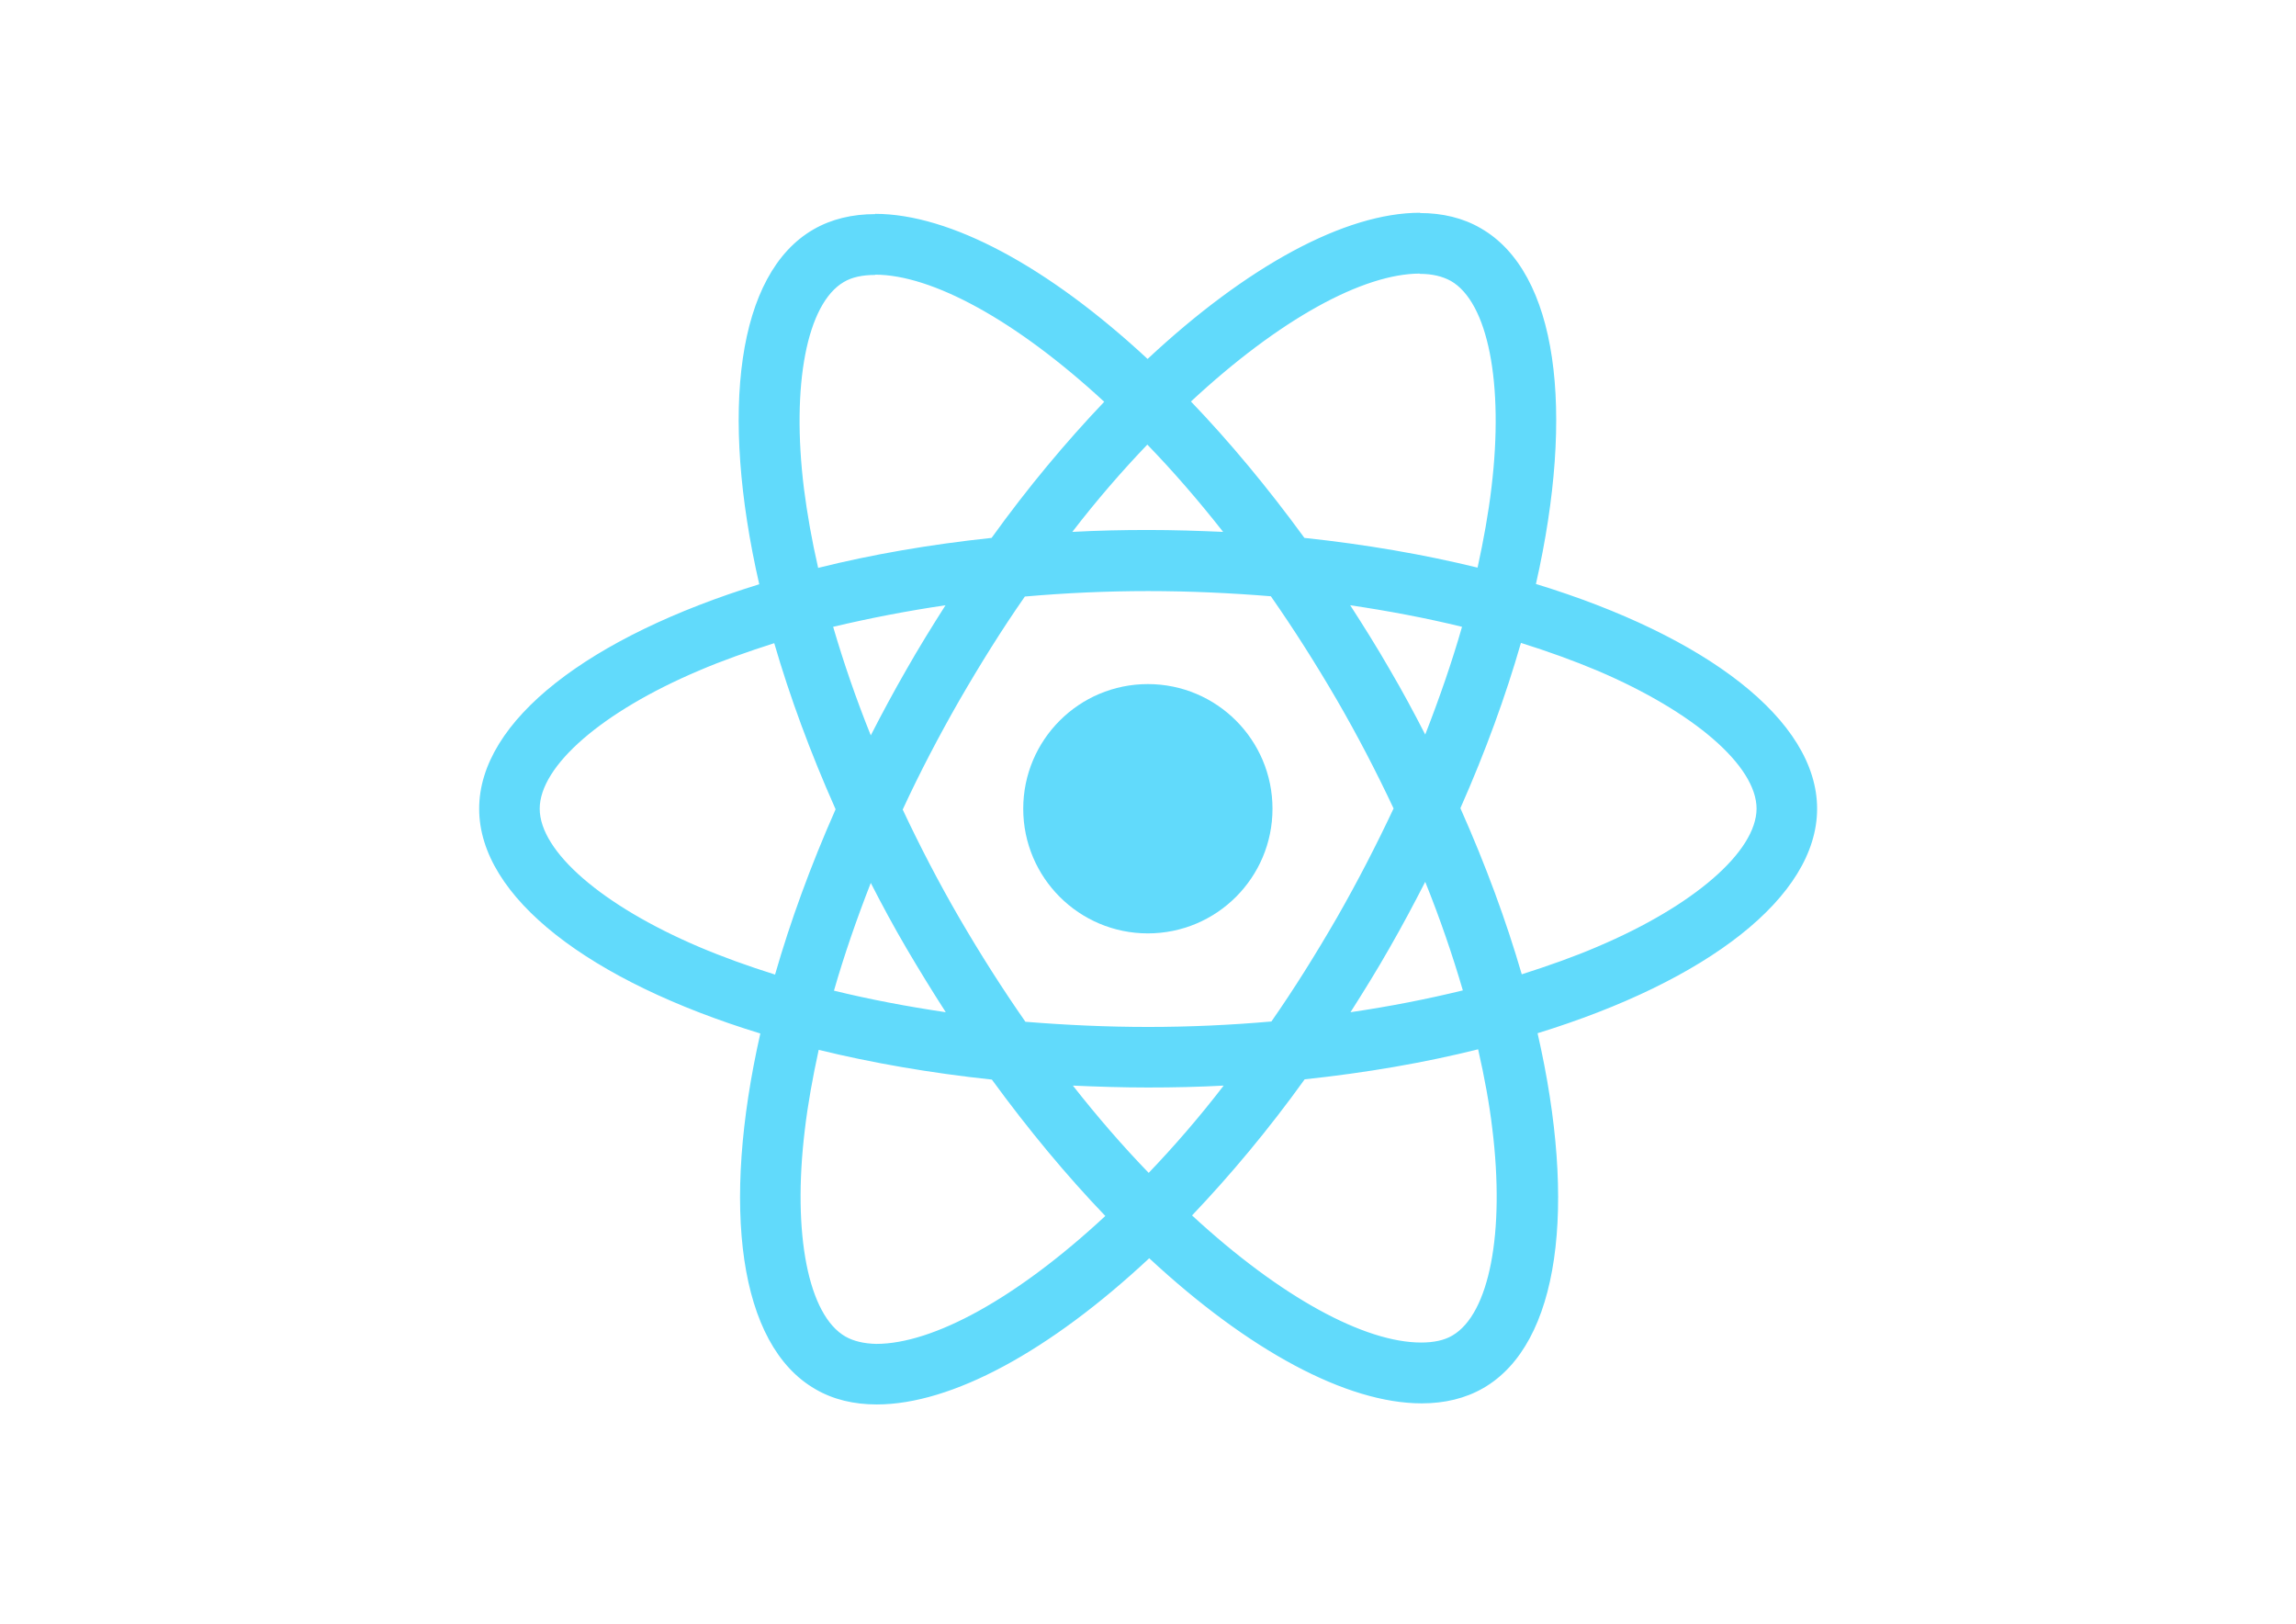
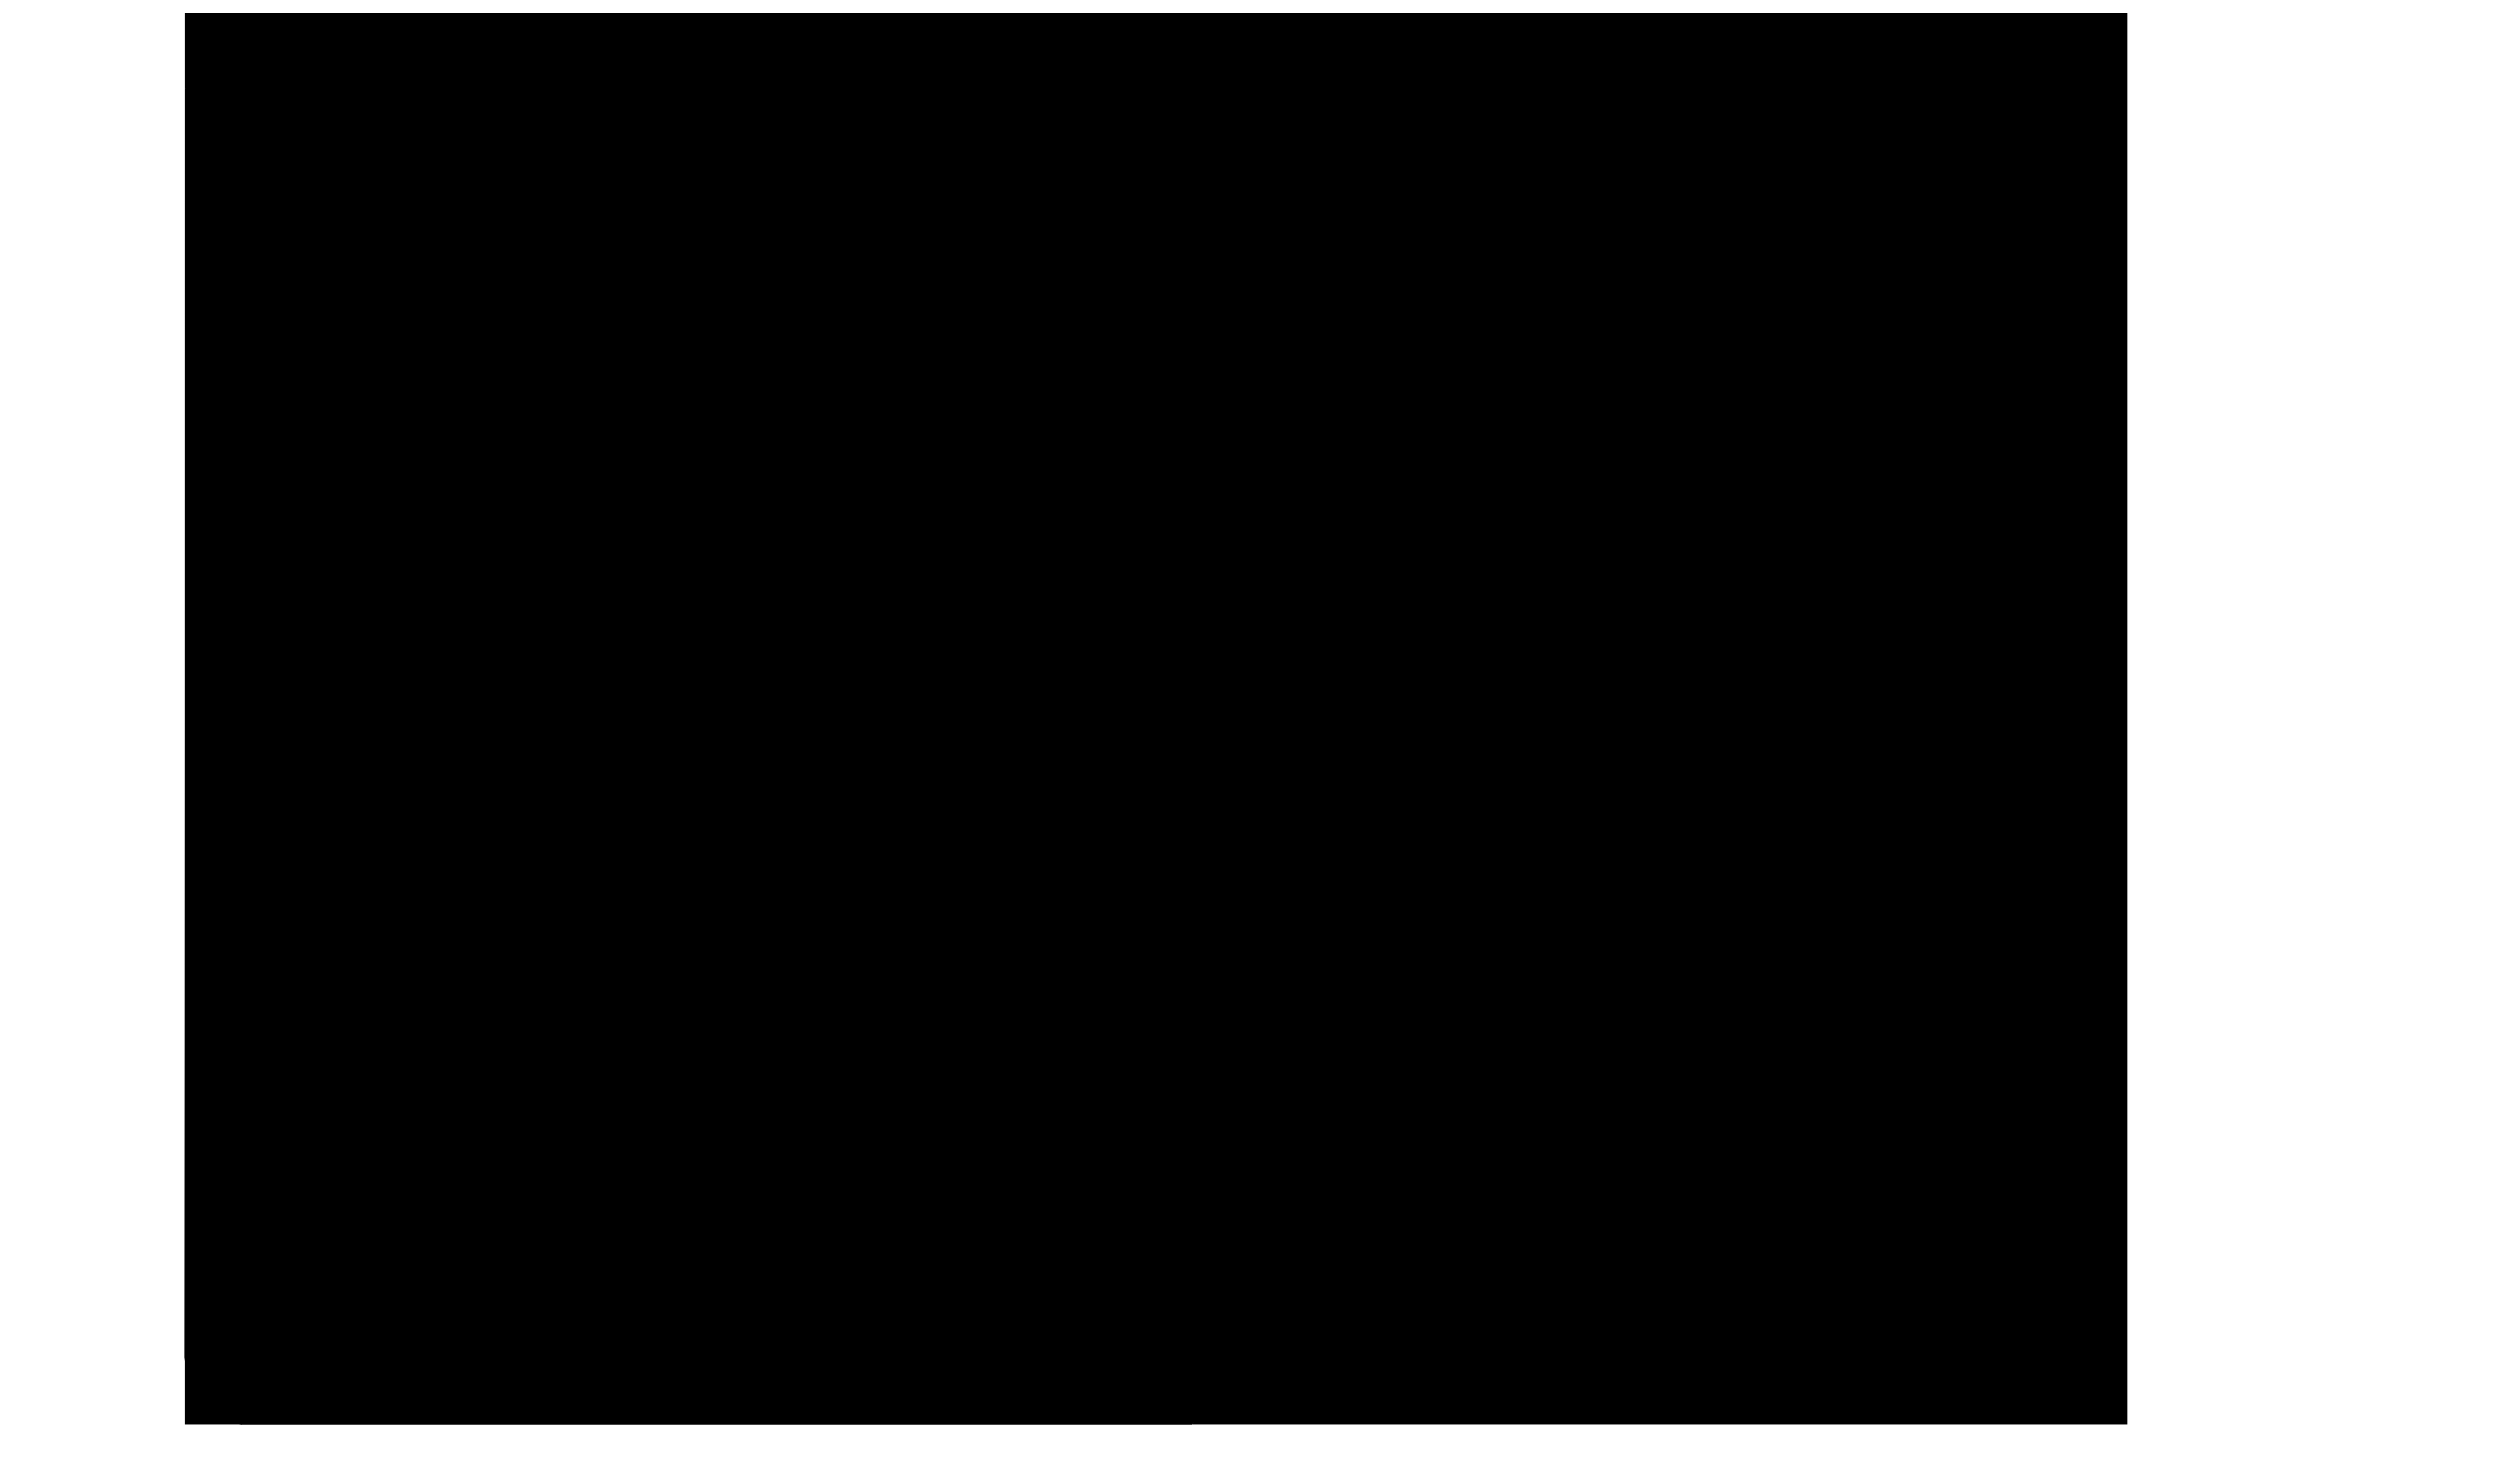
- <svg xmlns="http://www.w3.org/2000/svg" viewBox="0 0 841.9 595.3">
-   <g fill="#61DAFB">
-     <path d="M666.3 296.5c0-32.5-40.7-63.3-103.1-82.4 14.4-63.6 8-114.2-20.2-130.4-6.5-3.8-14.1-5.6-22.4-5.6v22.3c4.6 0 8.3.9 11.4 2.6 13.6 7.8 19.5 37.5 14.9 75.7-1.1 9.4-2.9 19.3-5.1 29.4-19.6-4.8-41-8.5-63.5-10.9-13.5-18.5-27.5-35.3-41.6-50 32.6-30.3 63.2-46.9 84-46.9V78c-27.5 0-63.5 19.6-99.9 53.6-36.4-33.8-72.4-53.2-99.9-53.2v22.3c20.7 0 51.4 16.5 84 46.6-14 14.7-28 31.4-41.3 49.9-22.6 2.4-44 6.1-63.6 11-2.3-10-4-19.7-5.2-29-4.7-38.2 1.1-67.9 14.6-75.8 3-1.8 6.9-2.6 11.5-2.6V78.5c-8.4 0-16 1.8-22.6 5.6-28.1 16.2-34.4 66.7-19.9 130.1-62.2 19.2-102.7 49.9-102.7 82.3 0 32.5 40.7 63.3 103.1 82.4-14.4 63.6-8 114.2 20.2 130.4 6.5 3.8 14.1 5.6 22.5 5.6 27.5 0 63.5-19.6 99.9-53.6 36.4 33.8 72.4 53.2 99.9 53.2 8.4 0 16-1.8 22.6-5.6 28.1-16.2 34.4-66.7 19.9-130.1 62-19.1 102.5-49.9 102.5-82.3zm-130.2-66.7c-3.7 12.9-8.3 26.2-13.5 39.5-4.1-8-8.4-16-13.1-24-4.6-8-9.5-15.8-14.4-23.4 14.2 2.1 27.9 4.7 41 7.9zm-45.8 106.5c-7.8 13.5-15.8 26.3-24.1 38.2-14.9 1.3-30 2-45.2 2-15.1 0-30.2-.7-45-1.9-8.3-11.9-16.4-24.6-24.2-38-7.6-13.1-14.5-26.4-20.8-39.8 6.2-13.4 13.2-26.8 20.7-39.9 7.8-13.5 15.8-26.3 24.1-38.2 14.9-1.3 30-2 45.2-2 15.1 0 30.2.7 45 1.9 8.3 11.9 16.4 24.6 24.2 38 7.6 13.1 14.5 26.4 20.8 39.8-6.3 13.4-13.2 26.8-20.7 39.9zm32.3-13c5.4 13.4 10 26.8 13.8 39.8-13.1 3.2-26.9 5.9-41.2 8 4.9-7.7 9.8-15.6 14.4-23.7 4.6-8 8.9-16.1 13-24.1zM421.2 430c-9.3-9.6-18.6-20.3-27.8-32 9 .4 18.2.7 27.5.7 9.4 0 18.7-.2 27.8-.7-9 11.7-18.3 22.4-27.5 32zm-74.4-58.9c-14.2-2.1-27.9-4.7-41-7.9 3.7-12.9 8.3-26.2 13.5-39.5 4.1 8 8.4 16 13.1 24 4.7 8 9.5 15.8 14.4 23.4zM420.7 163c9.3 9.6 18.6 20.3 27.8 32-9-.4-18.2-.7-27.5-.7-9.4 0-18.7.2-27.8.7 9-11.7 18.3-22.4 27.5-32zm-74 58.9c-4.9 7.7-9.8 15.6-14.4 23.7-4.6 8-8.9 16-13 24-5.4-13.4-10-26.8-13.8-39.8 13.1-3.1 26.9-5.8 41.2-7.9zm-90.5 125.2c-35.4-15.1-58.3-34.9-58.3-50.6 0-15.7 22.9-35.6 58.3-50.6 8.6-3.7 18-7 27.7-10.1 5.7 19.6 13.2 40 22.5 60.9-9.2 20.8-16.6 41.1-22.2 60.6-9.9-3.1-19.3-6.5-28-10.2zM310 490c-13.6-7.8-19.5-37.5-14.9-75.7 1.1-9.4 2.9-19.3 5.1-29.4 19.6 4.8 41 8.5 63.5 10.9 13.5 18.5 27.5 35.3 41.6 50-32.6 30.3-63.2 46.9-84 46.9-4.5-.1-8.3-1-11.3-2.7zm237.2-76.2c4.7 38.2-1.1 67.9-14.6 75.8-3 1.8-6.9 2.6-11.5 2.6-20.7 0-51.4-16.5-84-46.6 14-14.7 28-31.4 41.3-49.9 22.6-2.4 44-6.1 63.6-11 2.3 10.1 4.1 19.8 5.2 29.1zm38.5-66.7c-8.6 3.7-18 7-27.7 10.1-5.7-19.6-13.2-40-22.5-60.9 9.2-20.8 16.6-41.1 22.2-60.6 9.9 3.1 19.3 6.5 28.1 10.2 35.4 15.1 58.3 34.9 58.3 50.6-.1 15.7-23 35.6-58.4 50.6zM320.8 78.4z" />
-     <circle cx="420.9" cy="296.5" r="45.7" />
-     <path d="M520.5 78.1z" />
+ <svg xmlns="http://www.w3.org/2000/svg" version="1.1" id="Calque_1" x="0px" y="0px" viewBox="0 0 960 560" style="enable-background:new 0 0 960 560;" xml:space="preserve">
+   <g id="XMLID_1_">
+     <path id="XMLID_2_" class="st0" d="M71,34c0-9.7,0-19.3,0-29c248.6,0,497.2,0,745.9,0c0,180.7,0,361.3,0,542   c-119.6,0-239.3,0-358.9,0c0.5-3,3.3-2.4,5.1-2.9c4.4-1.2,8.7-2.2,11.2-6.6c0.8-1.4,2.4-1.6,4-1.7c2.2-0.1,4.3-0.1,6.5-0.1   c100.5,0,200.9,0,301.4,0c5.2,0,10.3-0.3,15-2.8c5.1-2.7,8.7-6.6,10.5-12.1c1.9-5.9,2.8-12,2.8-18.2c0.1-121.8,0-243.6,0-365.4   c0-6.6-0.2-6.7-6.7-6.7c-32.2,0-64.3,0-96.5,0.1c-23.1,0.1-44.3-6.7-63.6-19.1c-15.3-9.8-28.6-22.3-43.4-32.7   c-13.8-9.7-28-18.7-44.7-22.5c-6.6-1.5-13.3-2.8-20.2-2.8c-19-0.1-38,0-57,0c-6.9,0-8.2-0.9-7.7-7.8c0.7-10-0.6-19.9-0.1-29.9   c0.2-3.6-1.2-5.5-4.8-6.4c-4.9-1.1-9.7-2-14.8-2c-112.1,0.1-224.3,0.1-336.4,0c-8.9,0-17.6,0.7-26,3.7c-9.1,3.3-15.1,9.4-18.5,18.3   C73.5,31.1,73.7,33.7,71,34z" />
+     <path id="XMLID_3_" class="st1" d="M71,34c0.3-0.4,0.7-0.7,0.8-1.1c3.4-14,12.5-22.1,26.2-24.8c6.6-1.3,13.5-2,20.3-2   C231.3,6,344.3,6,457.3,6c6.4,0,12.4,1.6,18.8,3.8c0,14.1,0,28,0,42.2c1.6,0,2.9,0,4.2,0c19.3,0,38.7,0,58,0.2   c16.1,0.1,31.2,4.1,45.3,11.8c15,8.1,28.4,18.5,41.7,29c10.1,7.9,19.8,16.2,31.3,22.1c17.5,9.1,36.1,14.3,55.9,14.3   c32.5,0,65-0.2,97.4-0.4c1.8,0,3.6,0,5.8,0c0.1,2.3,0.2,4.1,0.2,5.9c0,35.5,0,71,0,106.5c0,86.1,0,172.3-0.1,258.4   c0,6.1-0.8,12.3-2,18.3c-2,10.5-10.4,18.2-21.7,18.6c-3,0.1-6,0.4-9,0.4c-100.6,0-201.3,0-301.9,0c-1.8,0-3.6,0-5.8,0   c-0.7,4.3-3.9,6-7.5,7c-3,0.9-6.1,1.4-9.2,2.1c-0.4,0.1-0.6,0.6-0.9,0.9c-121.7,0-243.3,0-365,0c-13.9-3.1-20.3-12.6-22-26   C71,358.7,71,196.3,71,34z" />
+     <path id="XMLID_4_" class="st2" d="M71,521c0.6,1.6,1.4,3.2,1.8,4.8c2.8,10.1,9,17.1,19.2,20.3c0.4,0.1,0.7,0.6,1,0.9   c-7.3,0-14.7,0-22,0C71,538.3,71,529.7,71,521z" />
+     <path id="XMLID_5_" class="st3" d="M414,525c-2.1,0-4,0-6,0c-95,0-190,0-284.9,0c-3.7,0-7.3-0.1-11,0.3c-8.3,0.8-14-5.5-15-13.4   c-0.3-2-0.2-4-0.2-6c0-2.2,0.2-4.3,0.2-6.5c0-118.8,0-237.6,0-356.4c0-3.5-0.2-7-0.2-10.5c0-2.3,0-4.7,0.5-6.9   c0.8-3.5,2.4-4.5,6.1-4.6c3.7-0.1,7.3,0,11,0c24.7,0,49.3-0.1,74,0.2c15.8,0.1,30.9-3.4,45.5-9.1c14.6-5.7,27.1-14.6,39-24.4   c14.7-12.2,29.8-23.8,46-34.1c6-3.8,12.3-7.3,19.4-8.8c1.6-0.3,3.2-0.7,4.9-0.7c21.3,0,42.7,0,64,0c5.5,0,8.3,2.5,8.9,7.9   c0.2,1.8,0.1,3.7,0.1,5.5c-0.1,54-0.1,108-0.2,162c-0.2,68-0.6,135.9-0.9,203.9c-0.1,15.7,0,31.3-0.1,47   c-0.1,17.5-0.4,34.9-0.7,52.4C414.2,523.2,414.1,523.9,414,525z" />
+     <path id="XMLID_6_" class="st4" d="M474,483.6c-10.1-7.5-34.7-7.7-47-1.1c0-1.8,0-3.5,0-5.1c0-127.8,0-255.6-0.1-383.4   c0-4.2,1.2-6.7,5.1-7.9c2.8-0.9,5.7-1.9,8.6-2.1c6.3-0.3,12.6-0.1,19-0.1c4.1,0,7.7,1.9,11.2,3.8c2.5,1.4,2.8,3.9,3.3,6.3   c0.2,1.1,0,2.3,0,3.5c0,126.8,0,253.6,0,380.4C474,479.8,474,481.6,474,483.6z" />
+     <path id="XMLID_7_" class="st3" d="M473.9,11.5c0,7.2,0,14.3,0,21.4c-3.6-1.4-6.9-3.2-10.3-3.8c-5.5-0.9-11.2-1.2-16.8-1.2   c-25-0.1-50-0.1-75,0.1c-8.1,0.1-16.2,0.7-24.3,1.8c-12.6,1.8-24.2,6.8-35.1,13.2C299.1,51,286.8,60.5,274.7,70   c-9.3,7.3-18.4,14.8-28.8,20.4c-7.6,4.1-15.5,7.6-23.9,9.8c-1.8,0.5-3.9,0.1-5.4,1c-1.8,0.9-3.3,2.3-5.4,0.9   c-2.3,3.4-6,0.5-8.9,2.2c-1.9,1.1-4.6,0.8-7,0.8c-4.4,0-8.7,0.2-13.1,0.2c-4.5-0.1-9-0.2-13.5-0.2c-22.7,0-45.3,0-68,0   c-1.3,0-2.7,0.1-4-0.1c-3.4-0.4-4.7-1.7-4.7-5.1c0-22.5-0.4-45,0.1-67.5C92.4,20.5,98.5,11.8,112,9c2.9-0.6,5.9-0.9,8.9-0.9   c111.5,0,223,0,334.5-0.1C461.7,8,467.8,9.2,473.9,11.5z" />
+     <path id="XMLID_8_" class="st3" d="M476.2,535c0-160.6,0-320.5,0-480.8c1.2-0.1,2.4-0.2,3.5-0.2c20.2,0,40.3-0.3,60.5,0.2   c16.5,0.4,31.8,5.6,46.2,13.6c13.7,7.7,26,17.3,38.1,27.1c11.9,9.6,23.9,19,38,25.3c10.8,4.8,22,8.1,33.7,9.9   c8.6,1.3,17.2,2,25.8,1.5c29.8-1.6,59.6-0.3,89.4-0.7c0.6,0,1.3,0.1,2.3,0.1c0.1,1.5,0.2,2.9,0.2,4.4c0,121.7,0.1,243.3-0.1,365   c0,6.9-0.4,14-3,20.5c-3.2,7.9-8.6,12.9-17.5,13.2c-5.8,0.2-11.6,0.7-17.4,0.7c-97.8,0-195.7,0-293.5,0   C480.5,535,478.6,535,476.2,535z" />
+     <path id="XMLID_9_" class="st3" d="M415,44.1c3.3,0,6.3,0,10,0c0,40.8,0,81.5,0,122.3c0,41.2,0,82.3,0,123.5c0,41,0,82,0,123   c0,40.8-0.1,81.6,0,123c-1.9,0.1-3.5,0.2-5,0.2c-59.8-0.1-119.7,0-179.5-0.2c-43.5-0.1-86.9-0.6-130.4-0.8c-6.4,0-12-2.1-16.1-6.7   c-3-3.3-5.3-7.5-5.9-12.2c-0.6-4.8-1.1-9.6-1.1-14.4c-0.1-125.3,0-250.6,0-376c0-1.5,0-2.9,0-4.6c3.5,0,6.6,0,9.8,0   c-2,4.5-3.4,9-1.9,14c0.4,1.2,0.1,2.6,0.1,4c0,120.5,0,241,0,361.5c0,3.8-0.3,7.6,0.1,11.3c1.1,10.9,9.3,16.7,20.2,15.7   c2.3-0.2,4.6-0.6,6.9-0.6c96.2,0,192.3,0,288.5,0c1.8,0,3.6,0,5.9,0c0.1-1.6,0.2-3.1,0.2-4.5c0.1-33.7,0.2-67.3,0.2-101   c0.1-41.8,0-83.7,0.1-125.5c0.2-68.1,0.6-136.3,0.9-204.4c0-11.5,0-23,0.2-34.5C418.2,52.6,417.9,48.2,415,44.1z" />
+     <path id="XMLID_10_" class="st5" d="M76.4,529.2c-2.1-5.1-3.5-9.6-3.5-14.5c0-4.2,0-8.3,0-12.5c0-150,0-300,0-450   c0-3.8-0.2-7.7-0.1-11.5c0.3-13.4,6.4-23.1,18.7-28.5c3.7-1.6,7.8-2.3,11.9-3.1c-5.4,3.2-9.2,7.5-11.2,13.2   c-1.1,3.2-2.2,6.7-2.2,10c-0.2,22.7-0.1,45.3-0.1,68c0,1.3,0.2,2.6,0.3,4.1c-4.1,1.3-5.4,4.5-5.4,9C85,153.7,85,193.8,85,234   c0,87.3,0,174.7,0,262c0,15.4,0,15.4-6.8,29.4C77.7,526.5,77.2,527.5,76.4,529.2z" />
+     <path id="XMLID_11_" class="st6" d="M432.7,544.8c-107.4,0-215.3,0-324.2,0c1.4-2.9,2.7-5.2,4-7.8c1.8,0,3.5,0,5.1,0   c36.5,0,73-0.6,109.5,0.2c64.3,1.4,128.6,0.3,192.9,0.8c2.3,0,4,0.4,5.7,2.2C427.8,542.1,430.5,543.4,432.7,544.8z" />
+     <path id="XMLID_12_" class="st4" d="M474,66.4c-15.6-7.5-31.1-7.1-47-0.9c0-9.4-0.1-18.8,0.1-28.3c0-1,1-2.6,2-3   c3.6-1.6,7.3-3.7,11.1-3.9c7.6-0.5,15.3-1.4,22.8,0.7c2.7,0.7,5.3,1.9,7.8,3.2c2.4,1.3,3.3,3.7,3.3,6.3C474,49.2,474,57.8,474,66.4   z" />
+     <path id="XMLID_13_" class="st4" d="M474,532.6c-15.6-6.7-30.9-6.5-46.7-1c-0.1-0.7-0.3-1.8-0.3-2.8c0-6.3,0.2-12.7-0.1-19   c-0.1-3.2,1.2-4.7,3.8-6.1c3.9-2.1,8.2-2.8,12.4-3.2c9-0.9,17.9-0.7,26.2,3.5c3.2,1.6,4.6,4.2,4.6,7.5   C474,518.5,474,525.5,474,532.6z" />
+     <path id="XMLID_14_" class="st6" d="M87,118.8c0-2.9-0.1-5.4,0-7.8c0.1-2.3,1.5-3.6,3.8-3.9c0.7-0.1,1.3-0.1,2-0.1   c27,0,53.9,0,80.9,0c1,0,1.9,0.1,3.2,0.2c-0.3,4.5-2.5,7.9-4.4,11.6C144.1,118.8,115.9,118.8,87,118.8z" />
+     <path id="XMLID_15_" class="st6" d="M207,117c1.4-3.8,2.8-7.7,4.4-11.4c0.2-0.4,1.4-0.4,3-0.8c-1.5,4-2.6,7.2-3.8,10.4   c3.3-1.4,4.2-4.2,5-6.8c1.1-3.6,3.1-5.2,6.7-6.2c16.3-4.5,30.7-12.5,44-22.9c12.3-9.7,24.9-19,37.4-28.5c0.5-0.4,1.1-0.6,2.5-1.3   c-0.5,2.1-0.9,3.5-1.2,4.8c-1.6,5.5-4.5,9.7-9.5,13.1c-10,7-19.5,14.8-29,22.5c-14.7,11.9-30.8,20.9-49.4,25.1   c-3,0.7-6.1,1.3-9.1,1.9C207.7,117.4,207.4,117.4,207,117z" />
+     <path id="XMLID_16_" class="st6" d="M341.9,41.7c1.2-3.3,2.3-6.2,3.6-9.7c3.3-0.3,6.8-0.8,10.4-1.1c23.4-1.6,46.8-0.8,70.3-1   c1.7,0,3.3,0,5.7,0c-1.8,1.1-3.1,1.7-4.2,2.7c-1.3,1.2-2.8,2.5-3.3,4c-0.4,1.3,0.5,3.1,0.8,5C397.4,41.7,370,41.7,341.9,41.7z" />
+     <path id="XMLID_17_" class="st4" d="M459.8,480.2c0,6.7,0,12.4,0,18.5c-11.3-1.5-22.2-1.2-32.8,4.4c0-5.6,0-10.7,0-15.8   c0-1.8,0.8-2.8,2.4-3.3c3.6-1.2,7.1-2.8,10.7-3.5C446.5,479.4,452.9,480,459.8,480.2z" />
+     <path id="XMLID_18_" class="st4" d="M427.1,85.9c0-5.9,0-11.5,0-17.4c10.2-6.5,21.2-5.9,32.6-4.8c0,6.2,0,11.9,0,18.1   C448.5,80.7,437.6,80.6,427.1,85.9z" />
+     <path id="XMLID_19_" class="st6" d="M450.3,529.5c4.6,0.5,9.2,0.7,13.7,1.6c2.5,0.5,5,1.8,7.2,3.1c2.4,1.4,2.5,3.9,0.2,5.7   c-1,0.8-2.2,1.5-3.4,1.9c-11.4,4.2-22.9,4.1-34.5,0.8c-1.7-0.5-3.4-1.4-4.8-2.4c-2.7-1.9-2.4-4.5,0.5-6.3c4.3-2.7,9.1-3.8,14.1-3.9   c2.3,0,4.7,0,7,0C450.3,529.8,450.3,529.7,450.3,529.5z" />
+     <path id="XMLID_20_" class="st4" d="M462.2,82.3c0-6.2,0-11.9,0-18.3c1.7,0.5,3.1,0.9,4.7,1.3c0,5.9,0,11.5,0,17.7   C465.2,82.8,463.8,82.6,462.2,82.3z" />
+     <path id="XMLID_21_" class="st4" d="M462.2,498.9c0-6.2,0-11.9,0-18.1c1.8,0.5,3.2,1,4.6,1.4c0,6.1,0,11.9,0,18.1   C465.1,499.7,463.7,499.3,462.2,498.9z" />
+     <path id="XMLID_22_" class="st4" d="M474,87.2c-2-1.1-3.4-1.9-4.7-2.7c0-5.9,0-11.6,0-17.7c3.5,1.5,4.6,4.1,4.7,7.2   C474.1,78.2,474,82.3,474,87.2z" />
+     <path id="XMLID_23_" class="st4" d="M474,504.1c-1.9-1.1-3.4-1.8-4.7-2.6c0-5.9,0-11.6,0-17.7c3.7,1.3,4.6,4.1,4.7,7.1   C474.1,495,474,499.2,474,504.1z" />
+     <path id="XMLID_24_" class="st7" d="M85.4,515.1c2,3.5,1.3,6.4-0.2,9.3c-1.7,3.4-3.2,7.1-5,11.3c-1.3-1.7-2.1-2.8-2.7-3.5   C80.2,526.3,82.8,520.9,85.4,515.1z" />
+     <path id="XMLID_25_" class="st8" d="M305.2,59.7c1.5-4,2.8-8.2,4.7-12c0.8-1.5,2.8-2.4,5-3.2c-1.4,3.9-2.4,8-4.2,11.7   c-0.8,1.7-3.1,2.7-4.7,3.9C305.7,60,305.4,59.8,305.2,59.7z" />
+     <path id="XMLID_26_" class="st9" d="M179.6,118.9c-1.7,0-2.8,0-3.9,0c0-0.4-0.2-0.7-0.1-1c1.1-2.6,2.2-5.1,3.3-7.7   c0.8-1.9,1.9-3.5,4.8-3C183.5,111.5,180.5,114.7,179.6,118.9z" />
+     <path id="XMLID_27_" class="st10" d="M83.6,539.2c-0.5-0.9-1.6-2-1.4-2.5c1.7-4.2,3.7-8.3,6.1-12.2c2.6,5.8-2.3,9.6-3.5,14.4   C84.4,538.9,84,539,83.6,539.2z" />
+     <path id="XMLID_28_" class="st9" d="M182,118.2c1.3-3,2.6-6,3.9-9c0.8-1.9,1.9-2.5,4.4-1.5c-1.5,3.5-2.8,7-4.5,10.3   c-0.4,0.8-2.1,0.9-3.2,1.3C182.5,118.9,182.3,118.6,182,118.2z" />
+     <path id="XMLID_29_" class="st11" d="M207,117c0.3,0,0.7,0,1,0c-3.1,1.2-3.1,1.2-7.4,0.4c1.5-3.5,2.8-7,4.5-10.3   c0.4-0.8,2.1-0.9,3.7-1.5c-1.5,3.6-2.7,6.3-3.8,9C204.5,116.2,205.2,117.1,207,117z" />
+     <path id="XMLID_30_" class="st10" d="M187.9,119.7c5.3-12.3,5.3-12.3,8.7-12c-1.6,3.6-2.9,7-4.6,10.3   C191.5,118.8,189.9,118.9,187.9,119.7z" />
+     <path id="XMLID_31_" class="st11" d="M86.2,540.8c1.8-3.9,3.5-7.4,5.1-10.9c1.7,0.7,2.9,1.2,2.2,3c-1.1,2.6-2.2,5.1-3.3,7.7   C89.2,542.9,87.9,542.3,86.2,540.8z" />
+     <path id="XMLID_32_" class="st7" d="M197.9,118.8c-0.8,0-2.1,0-3.6,0c1.6-3.6,3-6.9,4.5-10.2c0.5-1.2,0.6-1.2,3.5-1.2   C200.8,111.3,199.4,114.9,197.9,118.8z" />
+     <path id="XMLID_33_" class="st12" d="M314,53.4c1.2-3.2,2.4-6.3,3.5-9.5c0.7-1.9,2.1-2.6,4.7-2.9c-2.4,4.9-2.7,10.2-7.3,13   C314.6,53.8,314.3,53.6,314,53.4z" />
+     <path id="XMLID_34_" class="st8" d="M335.7,35.5c-1.3,4.1-1.7,8.9-8,10.8C330.7,42.1,329.8,36.5,335.7,35.5z" />
+     <path id="XMLID_35_" class="st9" d="M95.9,545.4c1.6-3.3,2.7-5.7,4-8c0.4-0.6,1.5-0.8,2.2-1.2c0.3,0.7,1,1.5,0.8,2.1   c-0.8,2.1-1.7,4.3-3,6.2C99.5,545,98,544.9,95.9,545.4z" />
+     <path id="XMLID_36_" class="st13" d="M322.3,48.9c-0.6-3.1,1.7-5.2,2.3-7.8c0.2-1,1.1-1.9,1.9-2.7c0.4-0.4,1.2-0.3,1.9-0.4   C326.9,45.1,325.9,47,322.3,48.9z" />
+     <path id="XMLID_37_" class="st14" d="M335.9,42.5c1.9-3.4,1.4-8.1,6.5-9.8C340.7,41.5,340,42.6,335.9,42.5z" />
+     <path id="XMLID_38_" class="st15" d="M91.5,543.3c1.2-2.7,2.3-5.5,3.5-8.2c0.3-0.5,1.2-0.8,1.8-1.1c0.3,0.8,1,1.7,0.8,2.4   c-0.7,2.2-1.6,4.3-2.8,6.3c-0.5,0.8-1.9,1.1-2.9,1.6C91.8,544,91.7,543.7,91.5,543.3z" />
+     <path id="XMLID_39_" class="st8" d="M110.3,536.7c-2.6,3.5-2.6,7.8-7,9.3c-0.2-3.4,1-6,2.7-8.3C106.6,537,108.3,537.2,110.3,536.7z   " />
+     <path id="XMLID_40_" class="st1" d="M483,178.3c0-9.3,0-18.7-0.1-28c-0.2-22.5-0.5-44.9-0.6-67.4c0-2.9,0.4-6,1.2-8.8   c1.4-5,4.3-7,9.5-7.1c7.7-0.1,15.3,0,23,0c13,0,26,0.1,39,0c7.3-0.1,14,2.1,20.3,5.5c17.5,9.4,33.1,21.5,48.6,33.8   c11,8.8,21.7,18.1,34.6,24.3c8.1,3.9,16.1,7.8,25.2,8.9c1.4,0.2,2.6,1.2,4,1.6c11.2,3.1,22.6,3.1,34.1,3c20.3-0.1,40.7-0.1,61-0.1   c4.7,0,9.3,0.2,14-0.2c6.8-0.5,10.4,1.6,10.4,10.1c-0.2,58.7-0.1,117.3-0.1,176c0,58.2,0,116.3,0,174.5c0,4.6-0.6,8.9-2.7,13   c-3.3,6.4-8.5,9.5-15.6,9.5c-99.8,0-199.6,0.1-299.4,0.1c-0.5,0-1,0-1.5,0c-3.3-0.1-3.5-0.4-3.6-3.9c0-0.7,0-1.3,0-2   c-0.1-49.3-0.1-98.6-0.2-148" />
+     <path id="XMLID_47_" class="st16" d="M254.3,136c44.5,0,89,0,133.5,0c7.8,0,12,4,12.2,11.8c0,1.2,0,2.3,0,3.5   c0,71.3,0,142.6,0,213.9c0,1.7,0,3.3-0.1,5c-0.5,6.3-4.7,10.4-11,10.7c-1.5,0.1-3,0.1-4.5,0.1c-75.3,0-150.6,0-225.9,0.1   c-3.4,0-5.8-0.8-8.3-3.3c-12.1-12.4-24.4-24.6-36.8-36.7c-2.5-2.4-3.5-4.8-3.5-8.2c0.1-60.5,0.1-121,0.1-181.4c0-1.5,0-3,0-4.5   c-0.2-7,3.4-10.9,10.4-10.9C165,136,209.7,136,254.3,136z" />
+     <path id="XMLID_48_" class="st17" d="M392.2,383c-2.7,2.2-5.2,3-8.1,3c-76.3,0-152.6,0-228.9,0c-2.5,0-4.3-0.7-6.1-2.5   c-14.2-14.3-28.4-28.6-42.7-42.8c-1.7-1.7-2.3-3.4-2.3-5.7c0.1-60.7,0-121.3,0.1-182c0-4.2,1.2-8.1,3.9-12.3   c0,15.2,0.1,29.7,0.1,44.2c0,14.8,0,29.7,0,44.5c0,14.7,0,29.3,0,44c0,20.3,0.1,40.7-0.1,61c0,2.9,0.8,4.9,2.8,7   c12.9,12.7,25.8,25.6,38.6,38.5c2.3,2.4,4.7,3.1,7.9,3.1c77-0.1,154-0.1,230.9-0.1C389.3,383,390.5,383,392.2,383z" />
+     <path id="XMLID_49_" class="st18" d="M349.3,433.1c-0.4-4-0.7-7.3-1-10.5c-0.1-1.5-0.2-3-0.3-4.5c-0.3-3.4-0.6-6.9-0.9-10.3   c-0.1-1.3-0.3-2.7,0.1-4c0.4-1.6,1.2-2.9,3.4-2.9c5.3,0.2,10.7,0,16,0.1c2.7,0.1,3.6,0.8,3.4,3.7c-0.4,6.2-1.1,12.5-1.6,18.7   c-0.2,2.9,0,5.9,0,9.4c2.1,0,4.2,0.1,6.3,0c3.3-0.2,6.6-0.6,9.8-0.9c3.3-0.3,6.5-0.8,9.8-0.9c4.6-0.2,5.7,1,5.7,5.4   c0.1,4,0.1,8,0,12c-0.1,4.3-2.1,5.5-6.3,5.1c-8-0.8-16.1-1.1-24.2-1.6c-1.5,10.1,1,19.6,0.5,29.9c-1.7,0.4-3.5,1.2-5.3,1.2   c-4.5,0.2-9,0.1-13.5,0c-3.6,0-4.3-0.6-4.1-4c0.5-6.1,1.3-12.1,1.8-18.2c0.2-2.8,0-5.6,0-8.8c-4.4,0.1-8.4-0.5-12.5,0.6   c-1.7,0.5-3.6,0.1-5.5,0.3c-2.9,0.2-5.9,0.5-8.8,0.9c-2.8,0.4-5-1.1-5-4c-0.2-5-0.1-10,0-15c0.1-2.5,1.6-3.8,4.2-3.9   c2,0,3.9,0.3,5.9,0.5C334.2,432,341.2,432.5,349.3,433.1z" />
+     <path id="XMLID_50_" class="st19" d="M219.6,507c-17.6,0-35.3,0-52.9,0c-4.8,0-6.8-2.1-6.8-7c0.1-13.6,0.1-27.3,0-40.9   c0-4.3,1.8-6.5,5.9-7c1.3-0.2,2.7-0.1,4-0.1c33.1,0,66.2,0,99.4,0c1.3,0,2.7,0,4,0.1c3.2,0.3,5.3,1.9,6,5c0.4,1.8,0.8,3.6,0.8,5.4   c0.1,11.7,0.1,23.3,0,35c0,1.6-0.4,3.3-0.9,4.8c-1.1,3.5-2.9,4.7-6.6,4.7C254.9,507,237.2,507,219.6,507   C219.6,507,219.6,507,219.6,507z" />
+     <path id="XMLID_51_" class="st20" d="M134.9,390.7c10.4-0.1,19,8,19.1,18.2c0.1,10.8-8,18.7-18.5,19.5   c-11.1,0.8-19.8-9.3-19.7-18.1C116,398.6,123.1,390.9,134.9,390.7z" />
+     <path id="XMLID_52_" class="st21" d="M270.1,405c6.7,0,13.3-0.1,20,0c3.9,0,5.8,1.7,6.1,5.1c0.3,3-0.7,4.8-3.5,5.9   c-1.7,0.6-3.5,1-5.3,1c-11.7,0.1-23.3,0.1-35,0c-1.8,0-3.6-0.4-5.3-1c-2.9-1.1-3.9-3.4-3.3-6.5c0.5-2.7,2.3-4.3,5.2-4.4   C256.1,404.9,263.1,405,270.1,405z" />
+     <path id="XMLID_53_" class="st22" d="M198.6,417c-5.7,0-11.3,0.1-17,0c-1.9,0-4-0.4-5.8-1c-2.7-0.9-4.2-3.7-3.8-6.3   c0.4-2.5,2.8-4.6,5.6-4.7c14-0.1,27.9-0.1,41.9,0c2.9,0,5.2,2.1,5.5,4.7c0.4,2.8-0.9,5.3-3.7,6.2c-1.7,0.6-3.5,0.9-5.3,1   C210.2,417.1,204.4,417,198.6,417z" />
+     <path id="XMLID_54_" class="st23" d="M140.6,93.4c-17.7,1-39.5-15-39.4-39.8c0.1-20.2,16.6-39.5,39.9-39.4   c23.3,0.1,39.7,19.5,39.7,39.7C180.8,78.4,158.9,94.7,140.6,93.4z" />
+     <path id="XMLID_55_" class="st24" d="M257.3,17.8c6.1,0,8.9,2.8,8.9,8.7c0,5.4-3.7,9.4-8.7,9.4c-4.7,0-9.2-4.4-9.3-9.2   C248,21.9,252.2,17.8,257.3,17.8z" />
+     <path id="XMLID_56_" class="st25" d="M194.6,17.8c5.7,0,9.3,3.2,9.3,8.6c0.1,5.2-4,9.5-9.3,9.5c-4.9,0-8.6-4.1-9-9.2   C185.4,22.1,189.6,16.9,194.6,17.8z" />
+     <path id="XMLID_57_" class="st26" d="M226,17.7c5.7,0,9.1,3.3,9.2,8.8c0,5.2-3.9,9.3-9,9.3c-4.9,0.1-9.2-4.2-9.3-9.1   C216.8,21.5,220.6,17.7,226,17.7z" />
+     <path id="XMLID_58_" class="st3" d="M484.9,78c2.1,0,3.7,0,5.3,0c18.2,0,36.3,0.2,54.5-0.1c7.9-0.1,15.3,1.6,21.9,5.6   c10.2,6.2,20.3,12.7,29.9,19.7c11.4,8.3,22.1,17.6,33.3,26.1c15.9,12.2,33.9,19.9,53.6,23.7c11,2.1,22.2,2.6,33.3,1.8   c21.6-1.5,43.2-0.5,64.9-0.8c3.1,0,6.3,0.3,9.4,0.8c4.2,0.6,5.2,2,5.2,6.4c0,116.3,0,232.6-0.1,349c0,3.5-0.1,7-0.8,10.4   c-0.7,3.7-1.7,4.2-5.5,4.4c-2.8,0.1-5.7,0.1-8.5,0.1c-97,0-194,0-291,0c-1.2,0-2.3,0-4.1,0c0-1.8,0-3.4,0-5   c-0.1-30.8-0.2-61.7-0.2-92.5c-0.1-39.2,0-78.3-0.2-117.5c-0.2-65-0.6-129.9-0.8-194.9C484.9,103,484.9,90.8,484.9,78z" />
+     <path id="XMLID_59_" class="st6" d="M798,521.1c0-4.8,0-8.9,0-13.1c0-108.8,0.1-217.6-0.1-326.4c0-7.5,2-13.9,6.1-21.1   c0,2.7,0,4.4,0,6.1c0,111.1,0,222.2,0,333.4c0,3.3,0.1,6.7-0.1,10C803.7,514.2,802.3,518,798,521.1z" />
+     <path id="XMLID_60_" class="st6" d="M653.7,131.3c-1.2,2.8-2.2,5.2-3.4,7.8c-4.8-1.2-8.6-3.8-12.2-6.6   c-13.3-10.1-26.4-20.4-39.7-30.6c-4.6-3.5-9.4-6.8-14.3-9.9c-2.1-1.3-2.7-2.7-1.8-4.9c0.8-1.9,1.6-3.9,2.4-6.1   c8.2,4.5,15.1,10.1,22.1,15.5c11.1,8.6,22.1,17.5,33.2,26C644.4,125.8,649.1,128.3,653.7,131.3z" />
+     <path id="XMLID_61_" class="st6" d="M683.6,143c1.4,0.1,2.7,0.1,4,0.4c7.1,1.9,14.2,2.7,21.5,2.7c25.8-0.1,51.6,0,77.4-0.1   c1.6,0,3.3,0,5.1,0c-0.3,1-0.5,1.6-0.7,2.2c-0.9,3-2.8,3.9-5.9,3.9c-17.7-0.2-35.3-0.2-53,0c-10.3,0.1-20.5,0.9-30.8,0.8   c-5.7,0-11.5-1.1-17.2-2c-3.3-0.5-3.6-1.3-2.3-4.3C682.3,145.5,682.9,144.3,683.6,143z" />
+     <path id="XMLID_62_" class="st6" d="M553.3,69.8c-0.8,1.9-1.6,3.8-2.5,5.9c-21.4,0-42.9,0-64.3,0c1-4.5,3-6.7,7.1-6.7   c19.5-0.1,39,0,58.5,0C552.3,69.1,552.5,69.4,553.3,69.8z" />
+     <path id="XMLID_63_" class="st9" d="M577.6,76.2c-0.9,3.3-1.9,6.3-4.3,9.1c-1.2-0.9-2.1-1.6-3.2-2.5c1.1-2.7,2.2-5.3,3.4-8.2   C575.2,75.3,576.4,75.7,577.6,76.2z" />
+     <path id="XMLID_64_" class="st13" d="M575.8,86.7c1.5-3.3,2.6-5.9,4-8.8c1.1,0.5,2.1,1,3.3,1.5c-1.3,3.1-2.4,5.8-3.7,9   C578.2,87.7,577.1,87.2,575.8,86.7z" />
+     <path id="XMLID_65_" class="st9" d="M568,71.7c1.6,0.7,2.4,1.1,3.7,1.6c-1.2,2.8-2.3,5.6-3.6,8.5c-2.2-0.7-3.9-1.2-2.7-3.7   C566.3,76.1,567,74.2,568,71.7z" />
+     <path id="XMLID_66_" class="st27" d="M553.3,75.6c0.7-2.2,1.4-4.2,2.2-6.4c1.4,0,2.8,0,4.8,0c-1.1,2.6-1.8,4.9-3.1,6.9   C556.2,77.7,554.7,77.2,553.3,75.6z" />
+     <path id="XMLID_67_" class="st7" d="M562.5,79.4c-1.5-0.6-2.2-0.9-3.5-1.4c1.1-2.6,2.1-5.1,3.4-7.5c0.2-0.4,1.9-0.1,3.7-0.1   C564.8,73.8,563.7,76.4,562.5,79.4z" />
+     <path id="XMLID_68_" class="st28" d="M654.8,141.8c-0.9-0.5-1.6-0.8-2.6-1.3c1.2-2.8,2.4-5.5,3.7-8.4   C658.7,134.9,658.7,134.9,654.8,141.8z" />
+     <path id="XMLID_69_" class="st14" d="M798.4,165.6c-0.5-5.6,3.2-9.6,5.2-14.2C804.4,157.1,800.4,161,798.4,165.6z" />
+     <path id="XMLID_70_" class="st29" d="M802.7,147.3c-1.6,3.4-2.9,6.4-4.4,9.6c-1.6-0.9-2.2-2-1.3-3.9c1.1-2.2,2.2-4.4,3.3-6.8   C801.1,146.6,801.8,146.9,802.7,147.3z" />
+     <path id="XMLID_71_" class="st12" d="M659.9,143.9c-0.9-0.4-1.6-0.8-2.2-1.1c0-0.4-0.1-0.7,0-0.9c0.8-1.9,1.5-3.9,2.5-5.8   c0.3-0.5,1.3-0.6,1.9-0.9c0.3,0.7,1,1.5,0.8,2C662,139.4,660.9,141.5,659.9,143.9z" />
+     <path id="XMLID_72_" class="st13" d="M791.9,152.3c2-6.1,2-6.1,5.6-5.9C795,152.8,795,152.8,791.9,152.3z" />
+     <path id="XMLID_73_" class="st30" d="M677.1,150.5c-1.7-4.2,0.7-6.5,2-9.5c0.7,0.6,1.5,1,1.5,1.4   C680.6,145.1,679.4,147.5,677.1,150.5z" />
+     <path id="XMLID_74_" class="st9" d="M671,147.2c1.2-2.4,2.4-4.8,3.8-7.8c2.3,3.3,0.3,5.3-0.7,7.3c-0.4,0.7-1.4,1.1-2.2,1.6   C671.6,147.9,671.3,147.6,671,147.2z" />
+     <path id="XMLID_75_" class="st12" d="M668.4,147.2c-2.5-1.7-0.9-3.1-0.4-4.2c0.6-1.4,1.5-2.7,2.4-4c0.1-0.1,0.9,0.2,1.8,0.4   C670.9,142.1,669.6,144.6,668.4,147.2z" />
+     <path id="XMLID_76_" class="st12" d="M666.8,137.5c-0.6,3-0.4,6.3-4.3,8.1C663.8,139.5,664,139.3,666.8,137.5z" />
+     <path id="XMLID_78_" class="st31" d="M293.3,370.9c1.4-3.1,3.7-2.6,5.8-2.6c14.6,0,29.2,0,43.9,0c5.8,0,11.6,0,17.4,0   c1.5,0,3,0.2,4.3,0.7c0.6,0.2,0.8,1.4,1.7,3c-24.3,0-47.9,0-71.4,0C294.6,371.9,294,371.3,293.3,370.9z" />
+     <path id="XMLID_79_" class="st1" d="M293.2,344.4c1-1.1,1.5-2,2.2-2.3c0.9-0.3,2-0.2,3-0.2c21,0,41.9,0,62.9,0   c1.2,0,2.4-0.1,3.4,0.3c0.6,0.2,0.9,1.3,1.5,2.1C362.1,345.3,298.9,345.5,293.2,344.4z" />
+     <path id="XMLID_80_" class="st1" d="M293.6,352.9c0.6-0.6,1-1.5,1.8-1.8c0.9-0.3,2-0.2,3-0.2c21,0,41.9,0,62.9,0   c1.2,0,2.4-0.1,3.4,0.3c0.6,0.2,0.9,1.3,1.8,2.6c-24.6,0-48.4,0-72.3,0C294,353.5,293.8,353.2,293.6,352.9z" />
+     <path id="XMLID_81_" class="st1" d="M293.4,362.7c0.7-1.2,1-2.4,1.7-2.6c1-0.4,2.3-0.3,3.4-0.3c20.8,0,41.6,0,62.4,0   c1.3,0,2.7,0,4,0.3c0.4,0.1,1,1,1,1.4c0,0.5-0.6,1.2-1.1,1.3c-0.9,0.2-2,0.2-3,0.2c-21.3,0-42.6,0-63.9,0   C296.6,363.1,295.3,362.9,293.4,362.7z" />
+     <path id="XMLID_87_" class="st32" d="M261.9,22.1c0,1.9-1.4,2.9-3.4,2.9c-2.1,0-3.7-1.1-3.4-2.6c0.4-1.9,2.1-2.2,3.7-2.4   C260.6,19.9,261.6,20.8,261.9,22.1z" />
+     <path id="XMLID_88_" class="st33" d="M193.1,21.7c3.4-1.9,5.1-2,5.8-0.1c0.5,1.5-0.2,2.6-1.6,3.2C195.2,25.7,193.9,24.6,193.1,21.7   z" />
+     <path id="XMLID_89_" class="st34" d="M231.3,23c-1.8,0.8-3.2,1.7-4.7,1.9c-0.8,0.1-2.1-1.1-2.4-1.9c-0.2-0.6,1-1.8,1.8-2.4   C228.1,19.2,229.4,20.6,231.3,23z" />
+     <path id="XMLID_96_" class="st23" d="M255,156c39.2,0,78.3,0,117.5,0c8.3,0,12.5,4.1,12.6,12.5c0,49.8,0,99.6,0,149.4   c0,4.1-0.8,7.9-4.2,10.7c-1.9,1.5-3.9,2.5-6.4,2.3c-0.7-0.1-1.3,0-2,0c-78.3,0-156.6,0-234.9,0c-2.1,0-4.4-0.2-6.3-1   c-3.7-1.5-5.5-4.7-6-8.6c-0.2-1.6-0.2-3.3-0.2-5c0-48.8,0-97.6,0-146.4c0-3.7,0.2-7.3,2.7-10.3c1.9-2.3,4.2-3.7,7.3-3.7   c2.3,0,4.7,0,7,0C179.7,156,217.3,156,255,156z" />
+     <path id="XMLID_97_" class="st35" d="M172.9,343.9c7.4,0,12.3,4.6,12.4,11.8c0.1,7.4-4.6,12.1-11.7,12.6   c-7.7,0.5-12.8-6.2-12.7-12.2C161.1,348.8,165.6,343.9,172.9,343.9z" />
+     <path id="XMLID_98_" class="st36" d="M238.2,145.1c0.1,2.2-1,3.7-3,3.8c-1.9,0.2-4.1-1.7-4.1-3.5c0-1.7,1.6-3.3,3.5-3.5   C236.9,141.9,238.1,142.9,238.2,145.1z" />
+     <path id="XMLID_99_" class="st37" d="M259,145.2c0.1,1.7-1.6,3.6-3.3,3.8c-1.7,0.2-3.6-1.4-3.7-3.2c-0.2-2.4,1-3.7,3.4-3.8   C257.4,142,258.8,143.2,259,145.2z" />
+     <path id="XMLID_100_" class="st38" d="M357.2,451.4c-4.6-0.1-8.7-3.9-8.6-8c0.1-4.5,4.4-8.7,8.8-8.7c5.4,0,9.1,3.7,9.1,8.9   C366.4,448.3,362.5,451.6,357.2,451.4z" />
+     <path id="XMLID_101_" class="st39" d="M143.4,19.9c17.3-1.3,30.8,16.4,30.9,30c0.1,17.8-15.9,32.3-31.1,31.6   c-17.5-0.8-30.9-13.5-31-31C112.1,33.6,126.9,18.7,143.4,19.9z" />
+     <path id="XMLID_112_" class="st40" d="M638.7,435c-36.3,0-72.6,0-108.9,0c-1.3,0-2.7,0.1-4,0c-4.7-0.7-6.8-6.2-6.8-17.3   c0-77.5,0-155.1,0-232.6c0-9.3,1.9-14.7,5.8-15.8c1.3-0.4,2.7-0.2,4-0.2c73.3,0,146.6,0,219.9,0c1,0,2-0.1,3,0.1   c4.3,0.5,7,6.7,7.4,16.9c0.1,2,0,4,0,5.9c0,73.2,0,146.4,0,219.6c0,2.4,0.1,4.8-0.1,7.1c-0.5,9.6-3.2,15.6-7.3,16.3   c-1.3,0.2-2.7,0.1-4,0.1C711.3,435,675,435,638.7,435z" />
+     <path id="XMLID_115_" class="st41" d="M702.6,459c15,0,30,0.1,44.9-0.1c4.7-0.1,6.7,1,6.6,6.7c-0.3,10.6-0.1,21.3-0.1,31.9   c0,6.4-1,7.4-7.6,7.4c-12.6,0-25.3,0-37.9,0c-16.3,0-32.6,0-48.9,0c-1.3,0-2.7,0.1-4-0.1c-2.9-0.4-4.6-2.4-4.6-5.4   c0-11.6,0-23.3,0-34.9c0-4.4,1.2-5.5,5.7-5.6C672,459,687.3,459,702.6,459z" />
+     <path id="XMLID_116_" class="st41" d="M576.1,459c15,0,30,0,45,0c5.5,0,6.9,1.1,6.9,6.6c0.1,10.8,0.1,21.7,0,32.5   c0,5-1.9,6.9-7,6.9c-30,0-60,0-89.9,0c-5,0-7-1.9-7-6.9c-0.1-10.8-0.1-21.7,0-32.5c0-4.9,1.8-6.6,6.6-6.6   C545.8,459,560.9,459,576.1,459z" />
+     <path id="XMLID_122_" class="st42" d="M134.8,40.9c-1.7,0-3.3,0.2-5,0c-2.9-0.3-4.4-2.6-3.6-5.3c2.3-7.6,13.4-13.3,21-10.7   c3.2,1.1,4.9,3.4,5.8,6.3c1,3.4,0,5.1-3.2,6.9C146.6,39.7,140.3,40.9,134.8,40.9z" />
  </g>
</svg>
